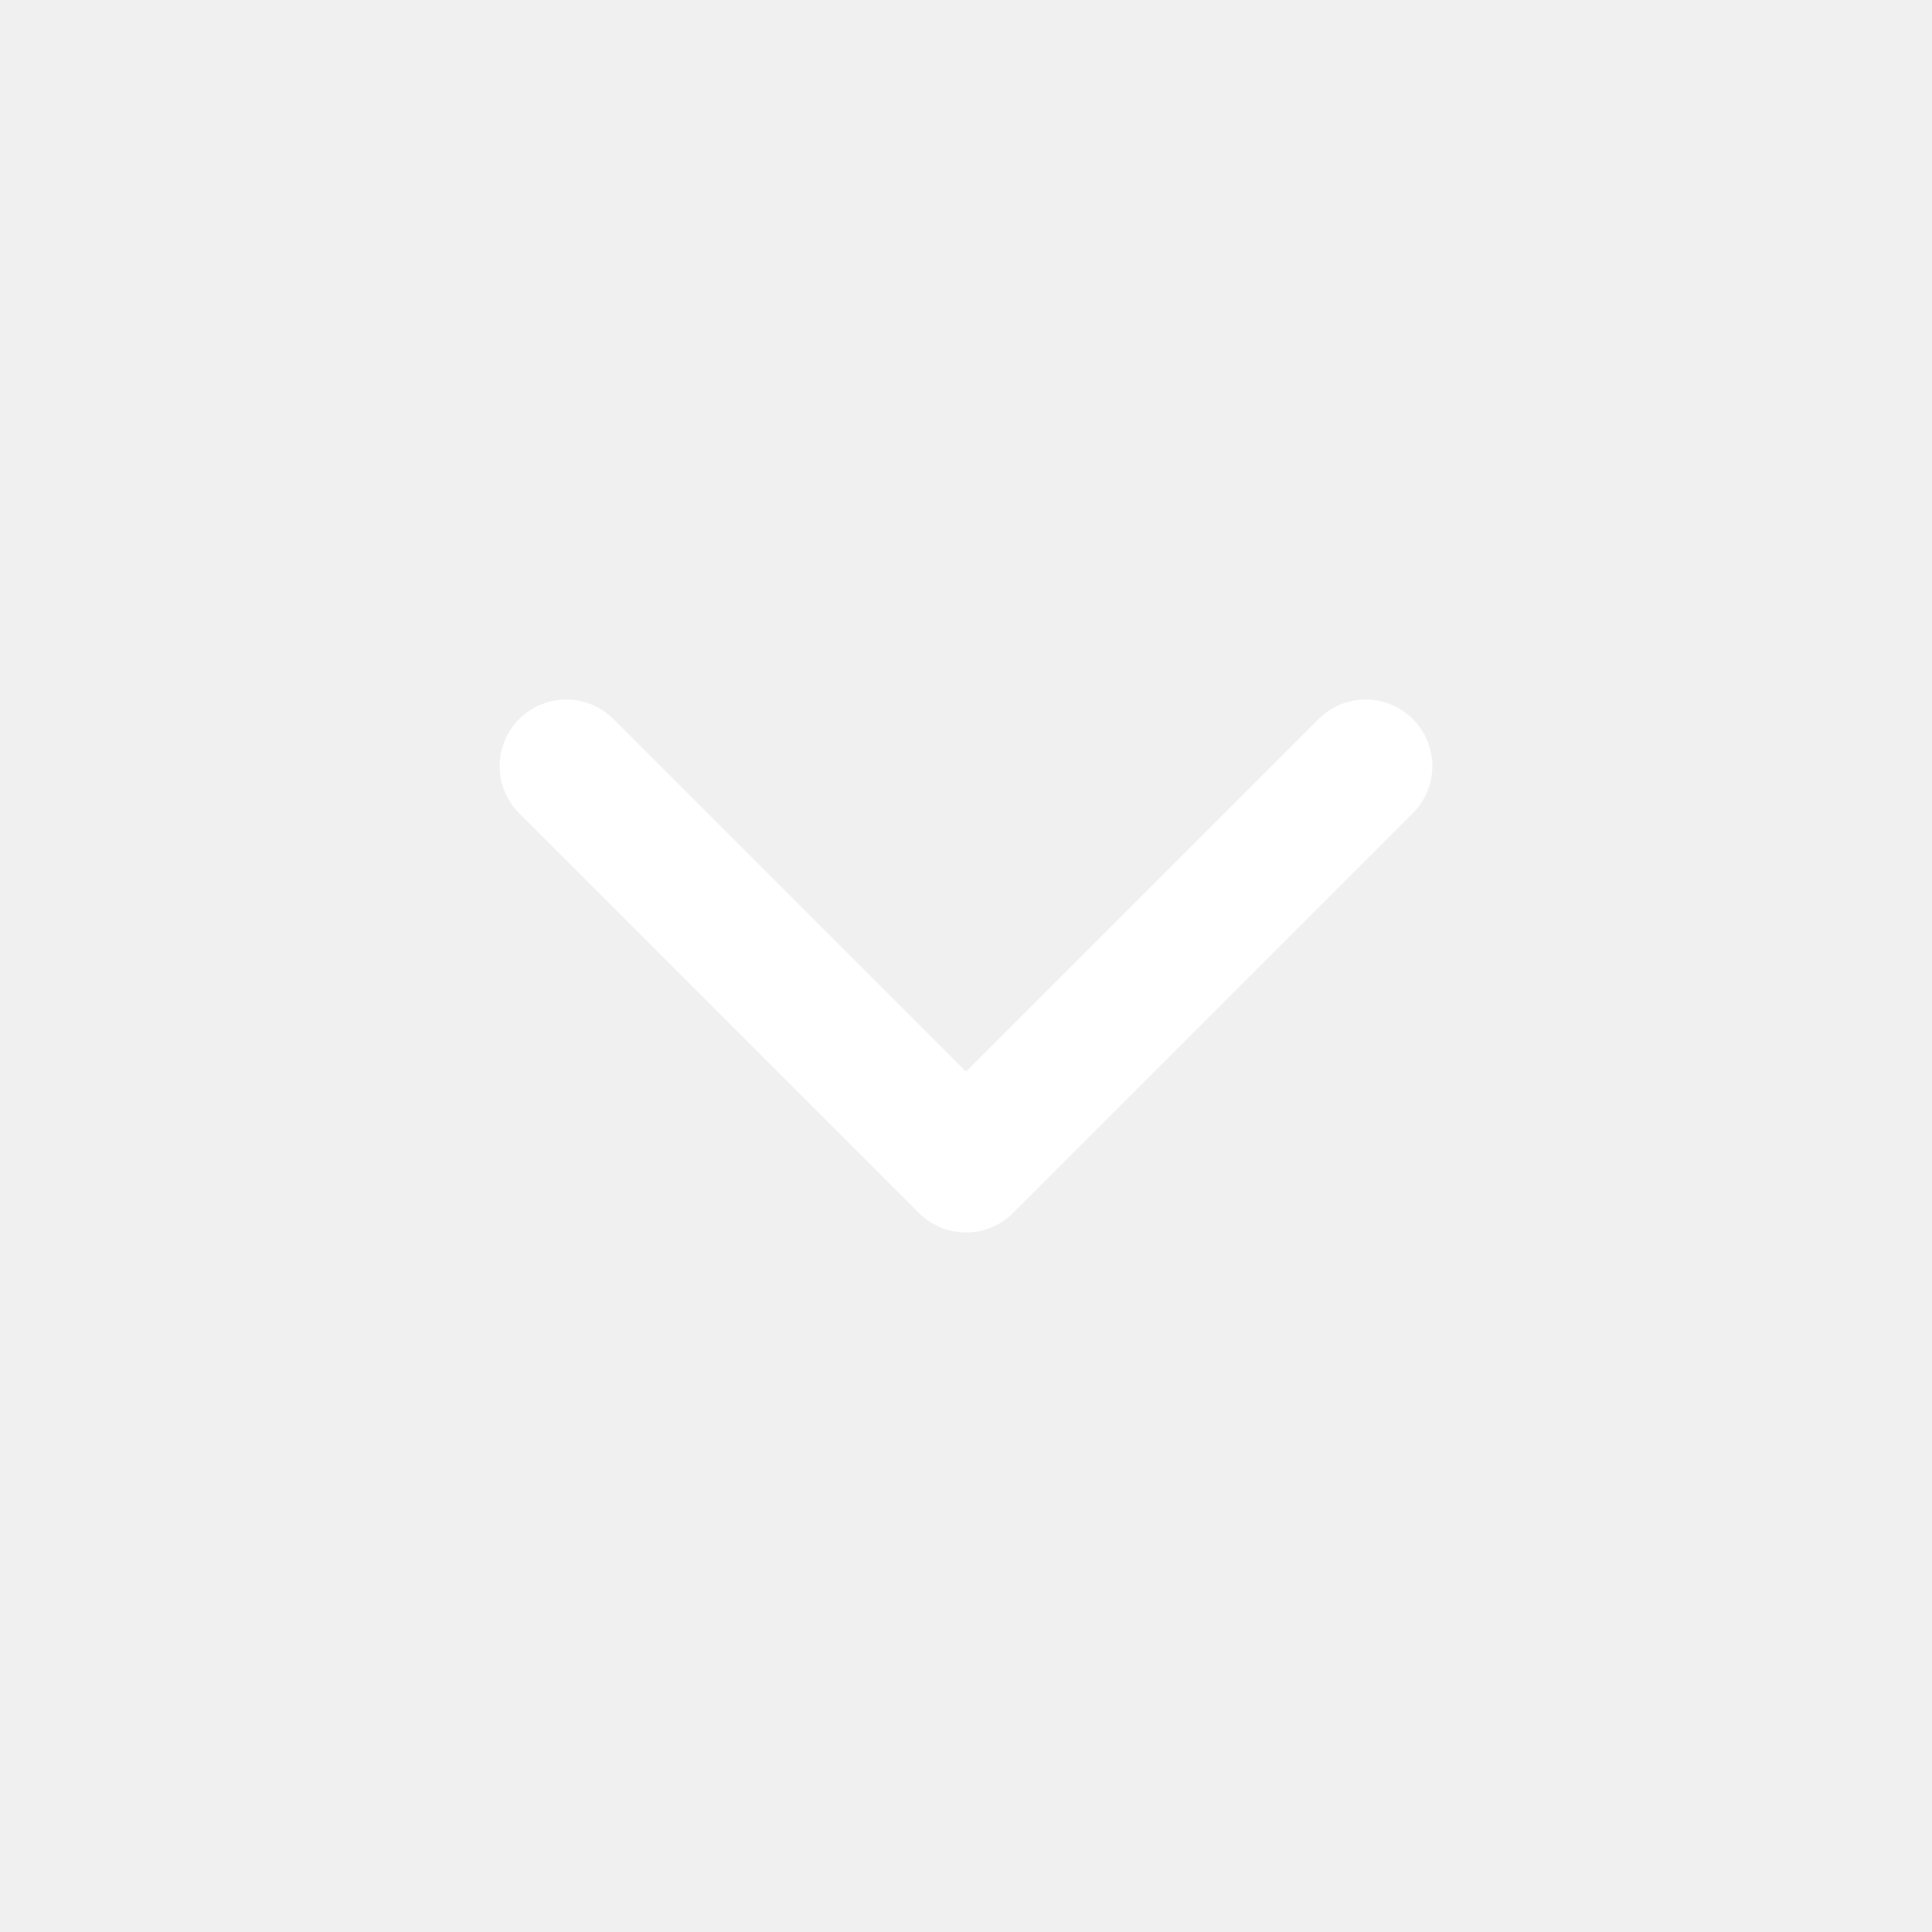
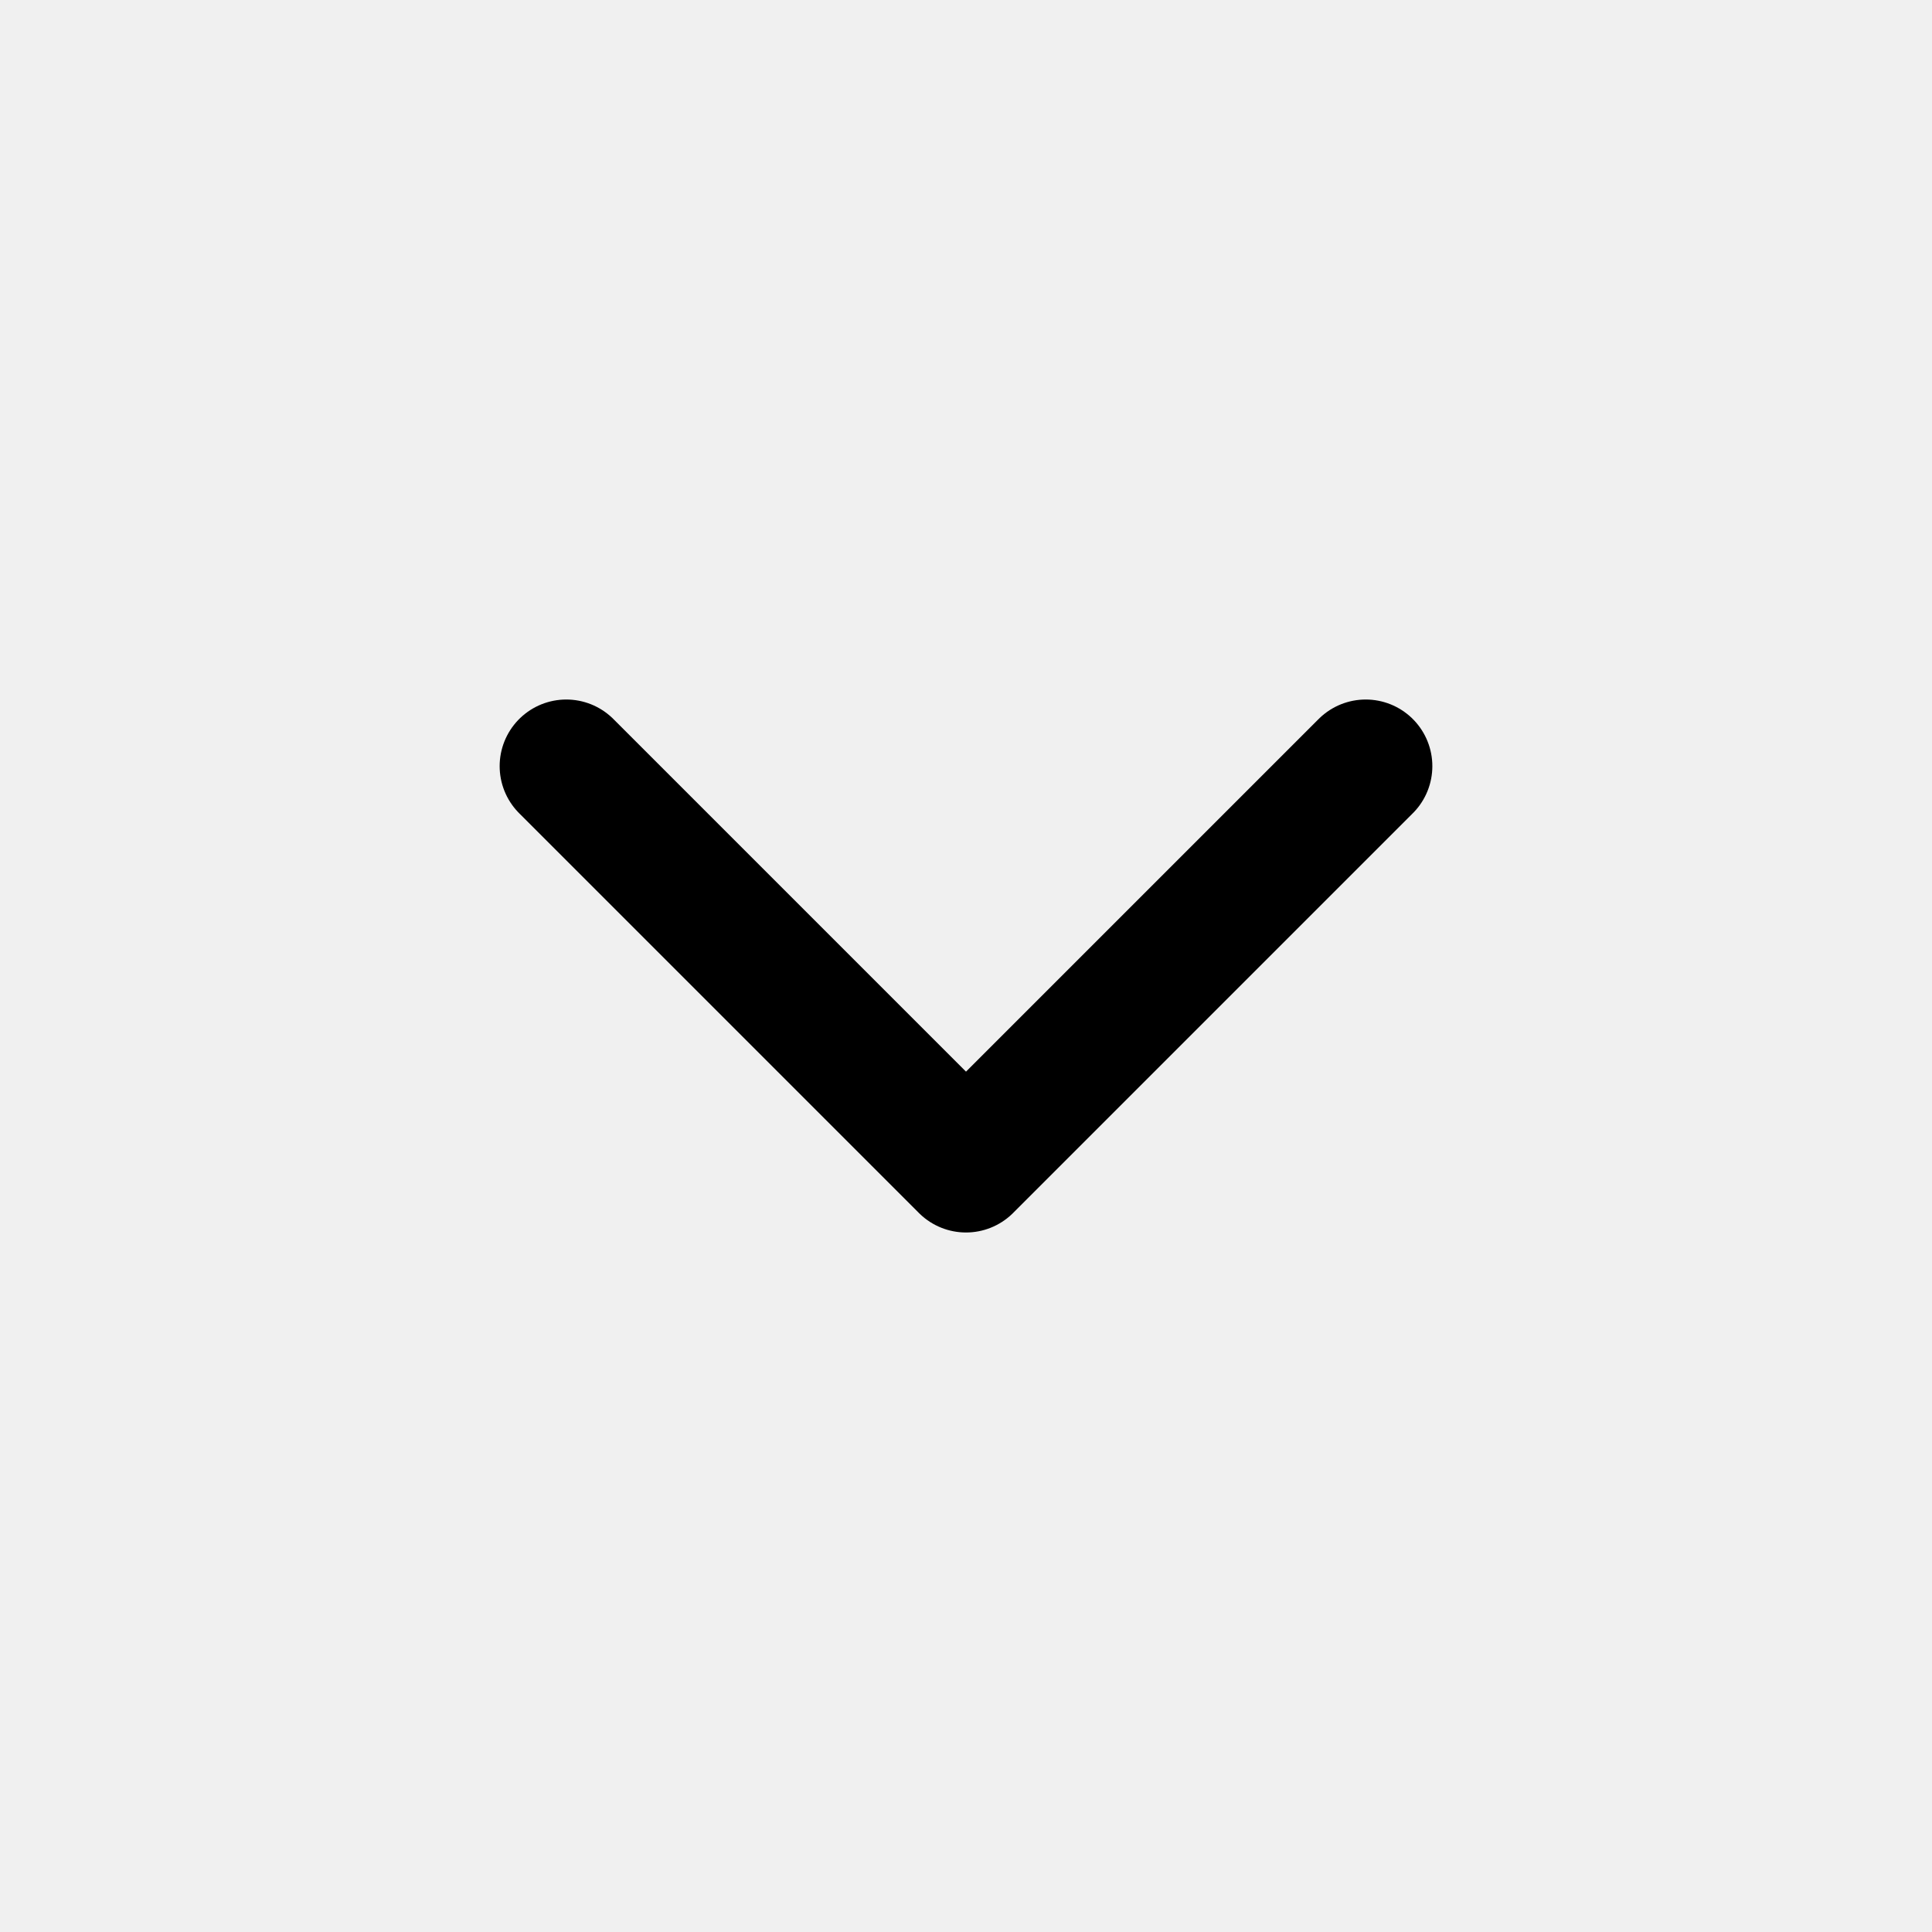
<svg xmlns="http://www.w3.org/2000/svg" id="Layer_1" x="0" y="0" version="1.1" viewBox="0 0 29 29" xml:space="preserve">
-   <path fill="none" stroke="#fff" stroke-linecap="round" stroke-linejoin="round" stroke-miterlimit="10" stroke-width="2" d="M20.5 11.5l-6 6-6-6" />
+   <path fill="none" stroke="#000" stroke-linecap="round" stroke-linejoin="round" stroke-miterlimit="10" stroke-width="2" d="M20.5 11.5l-6 6-6-6" />
</svg>
